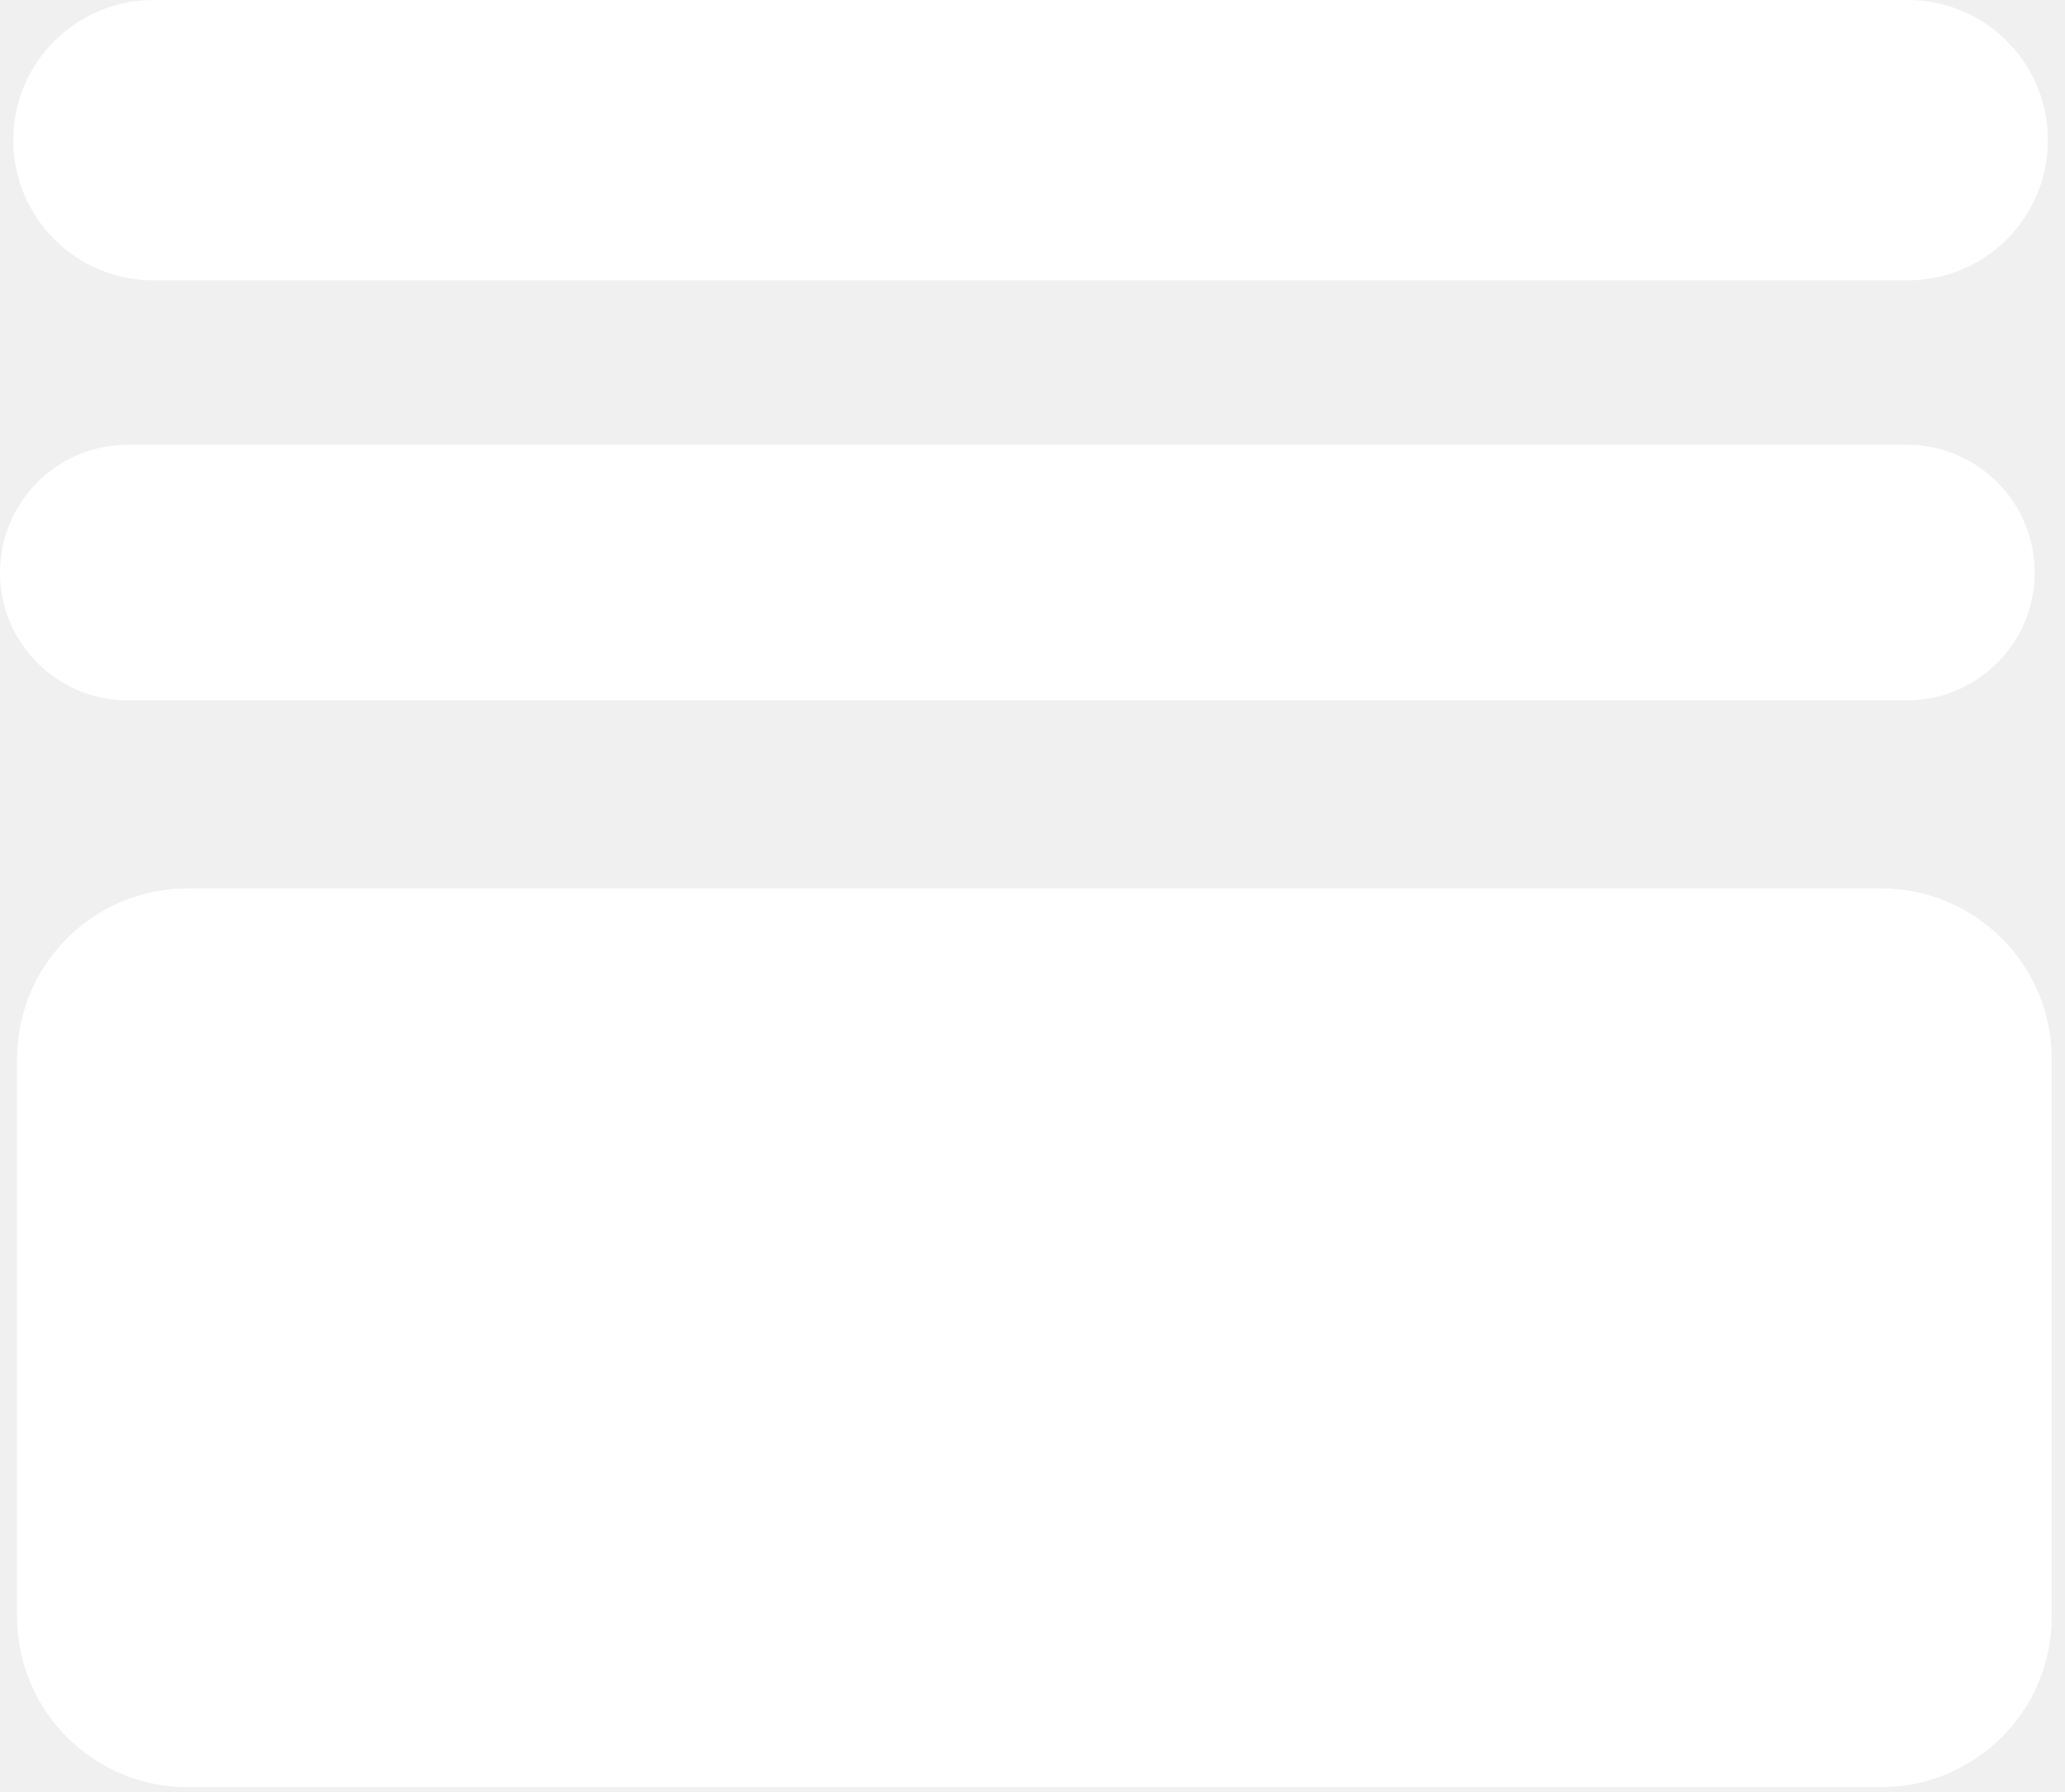
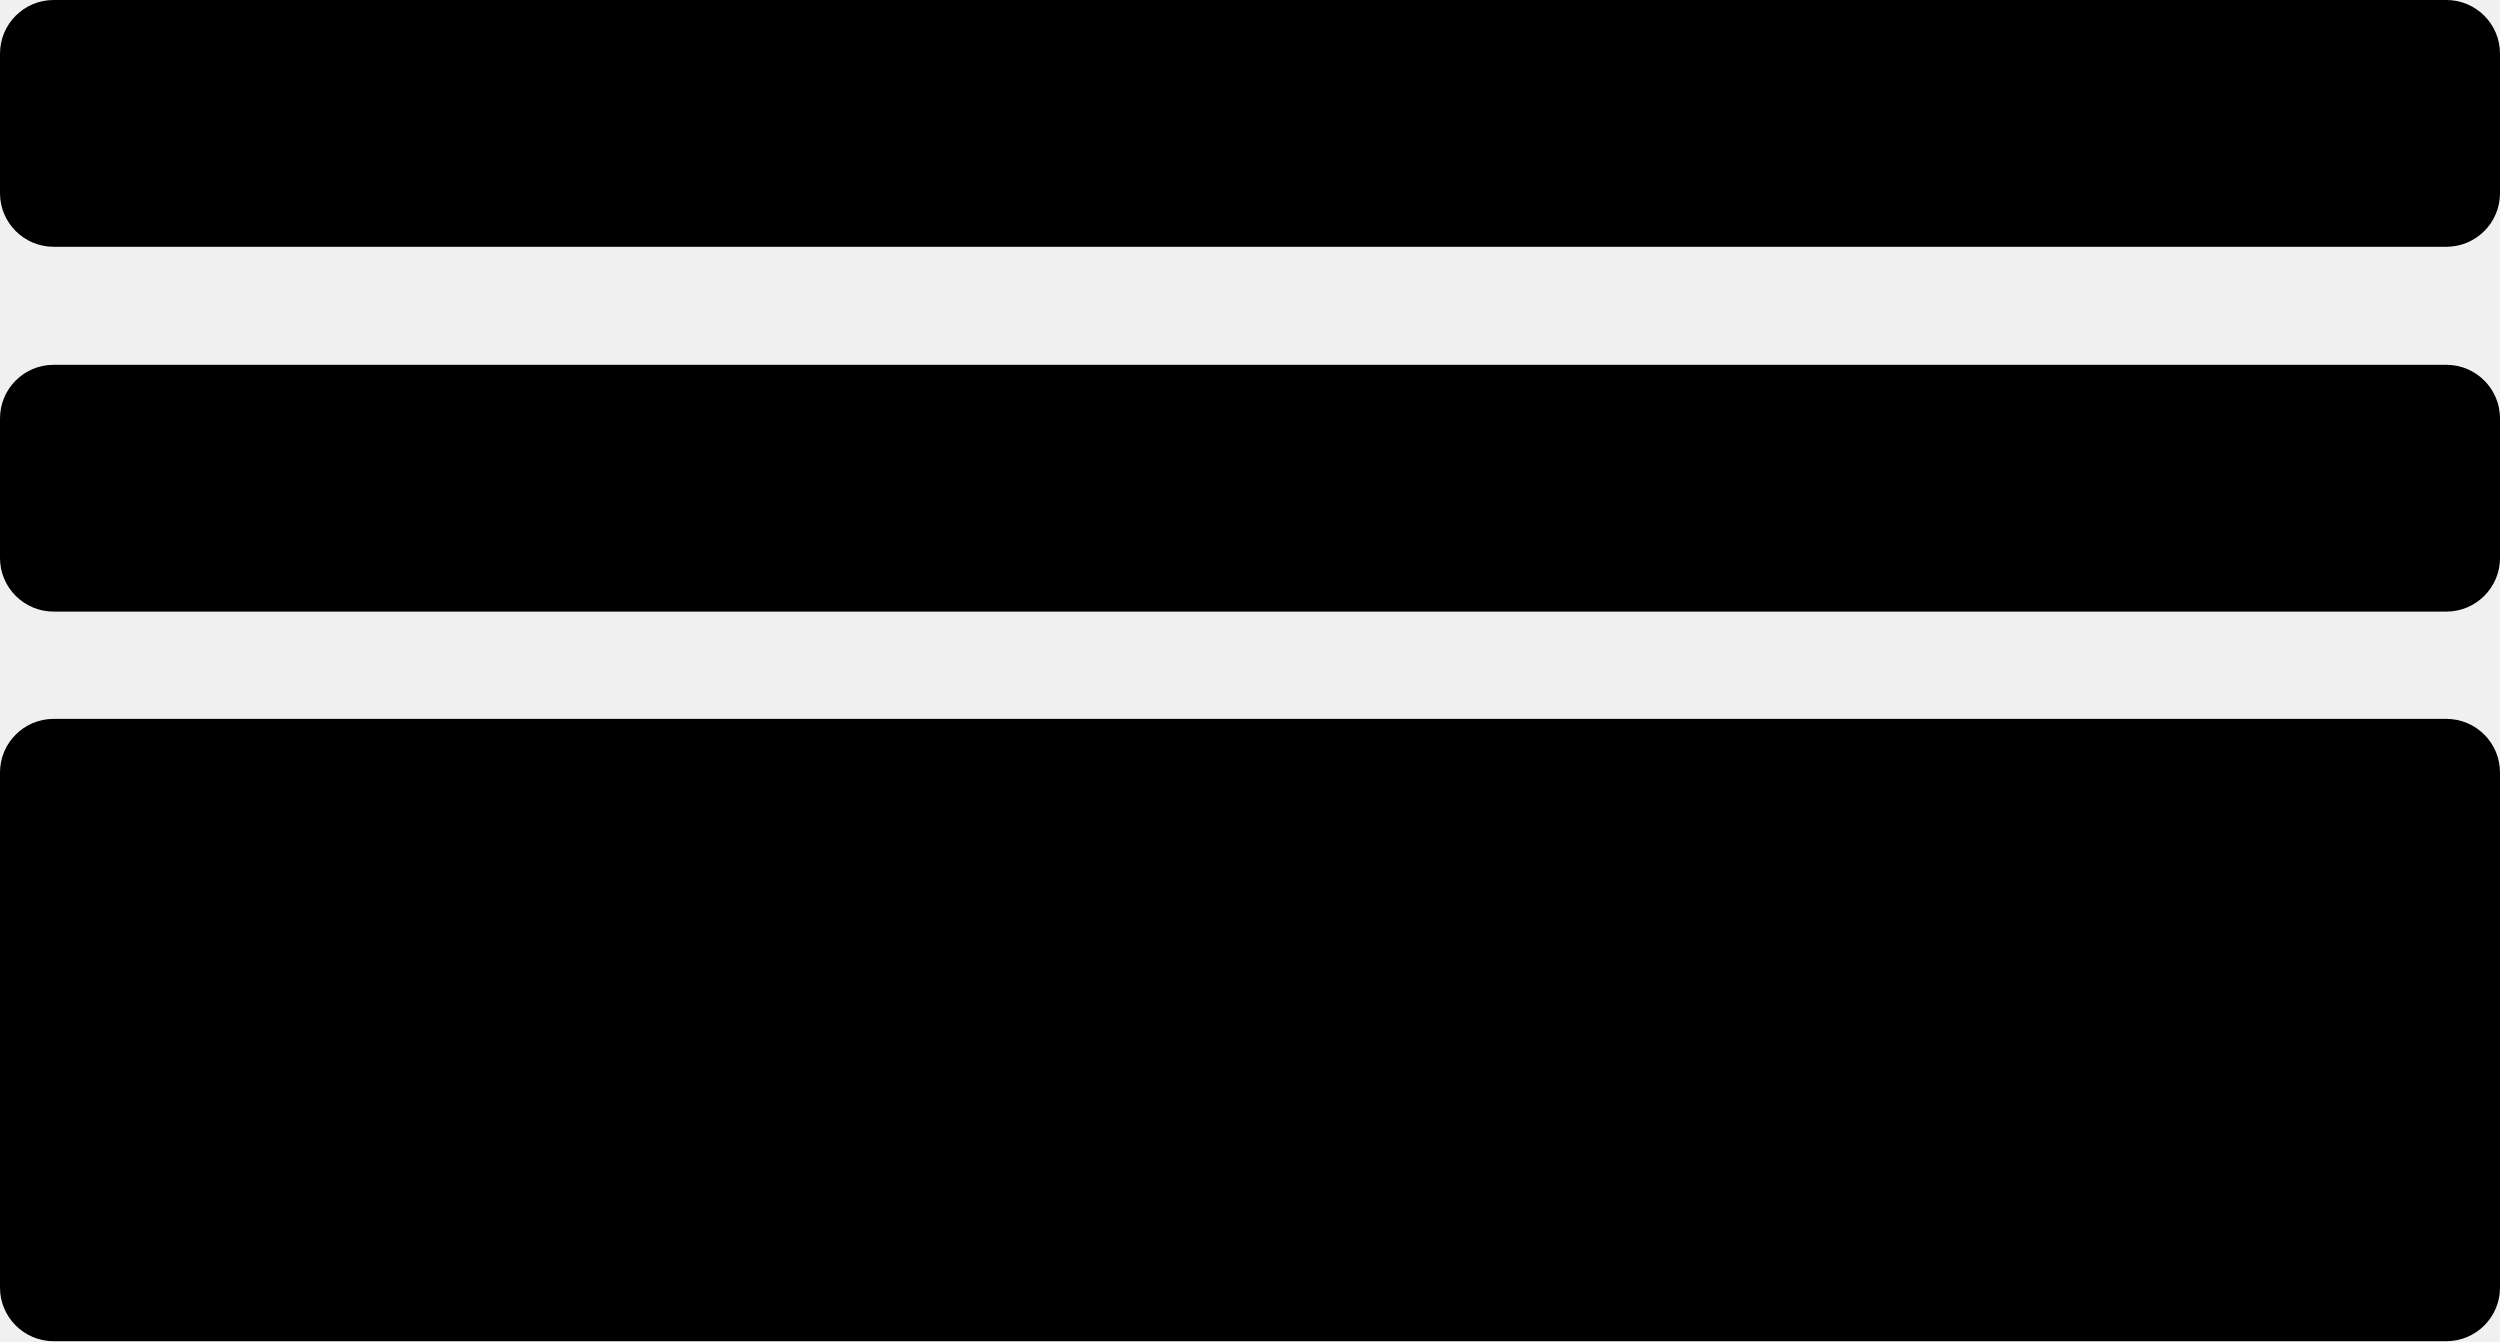
- <svg xmlns="http://www.w3.org/2000/svg" width="121" height="105" viewBox="0 0 121 105" fill="none">
-   <rect x="0.777" width="119.222" height="16.432" rx="8.216" fill="#fff" />
-   <rect x="1" y="52.067" width="119.222" height="52.678" rx="10" fill="#fff" />
-   <rect y="26.067" width="119.222" height="14.982" rx="7.491" fill="#fff" />
+ <svg xmlns="http://www.w3.org/2000/svg" viewBox="0 0 233 125">
+   <rect width="233" height="23" rx="5" />
+   <rect y="34" width="233" height="23" rx="5" />
+   <rect y="67" width="233" height="58" rx="5" />
</svg>
